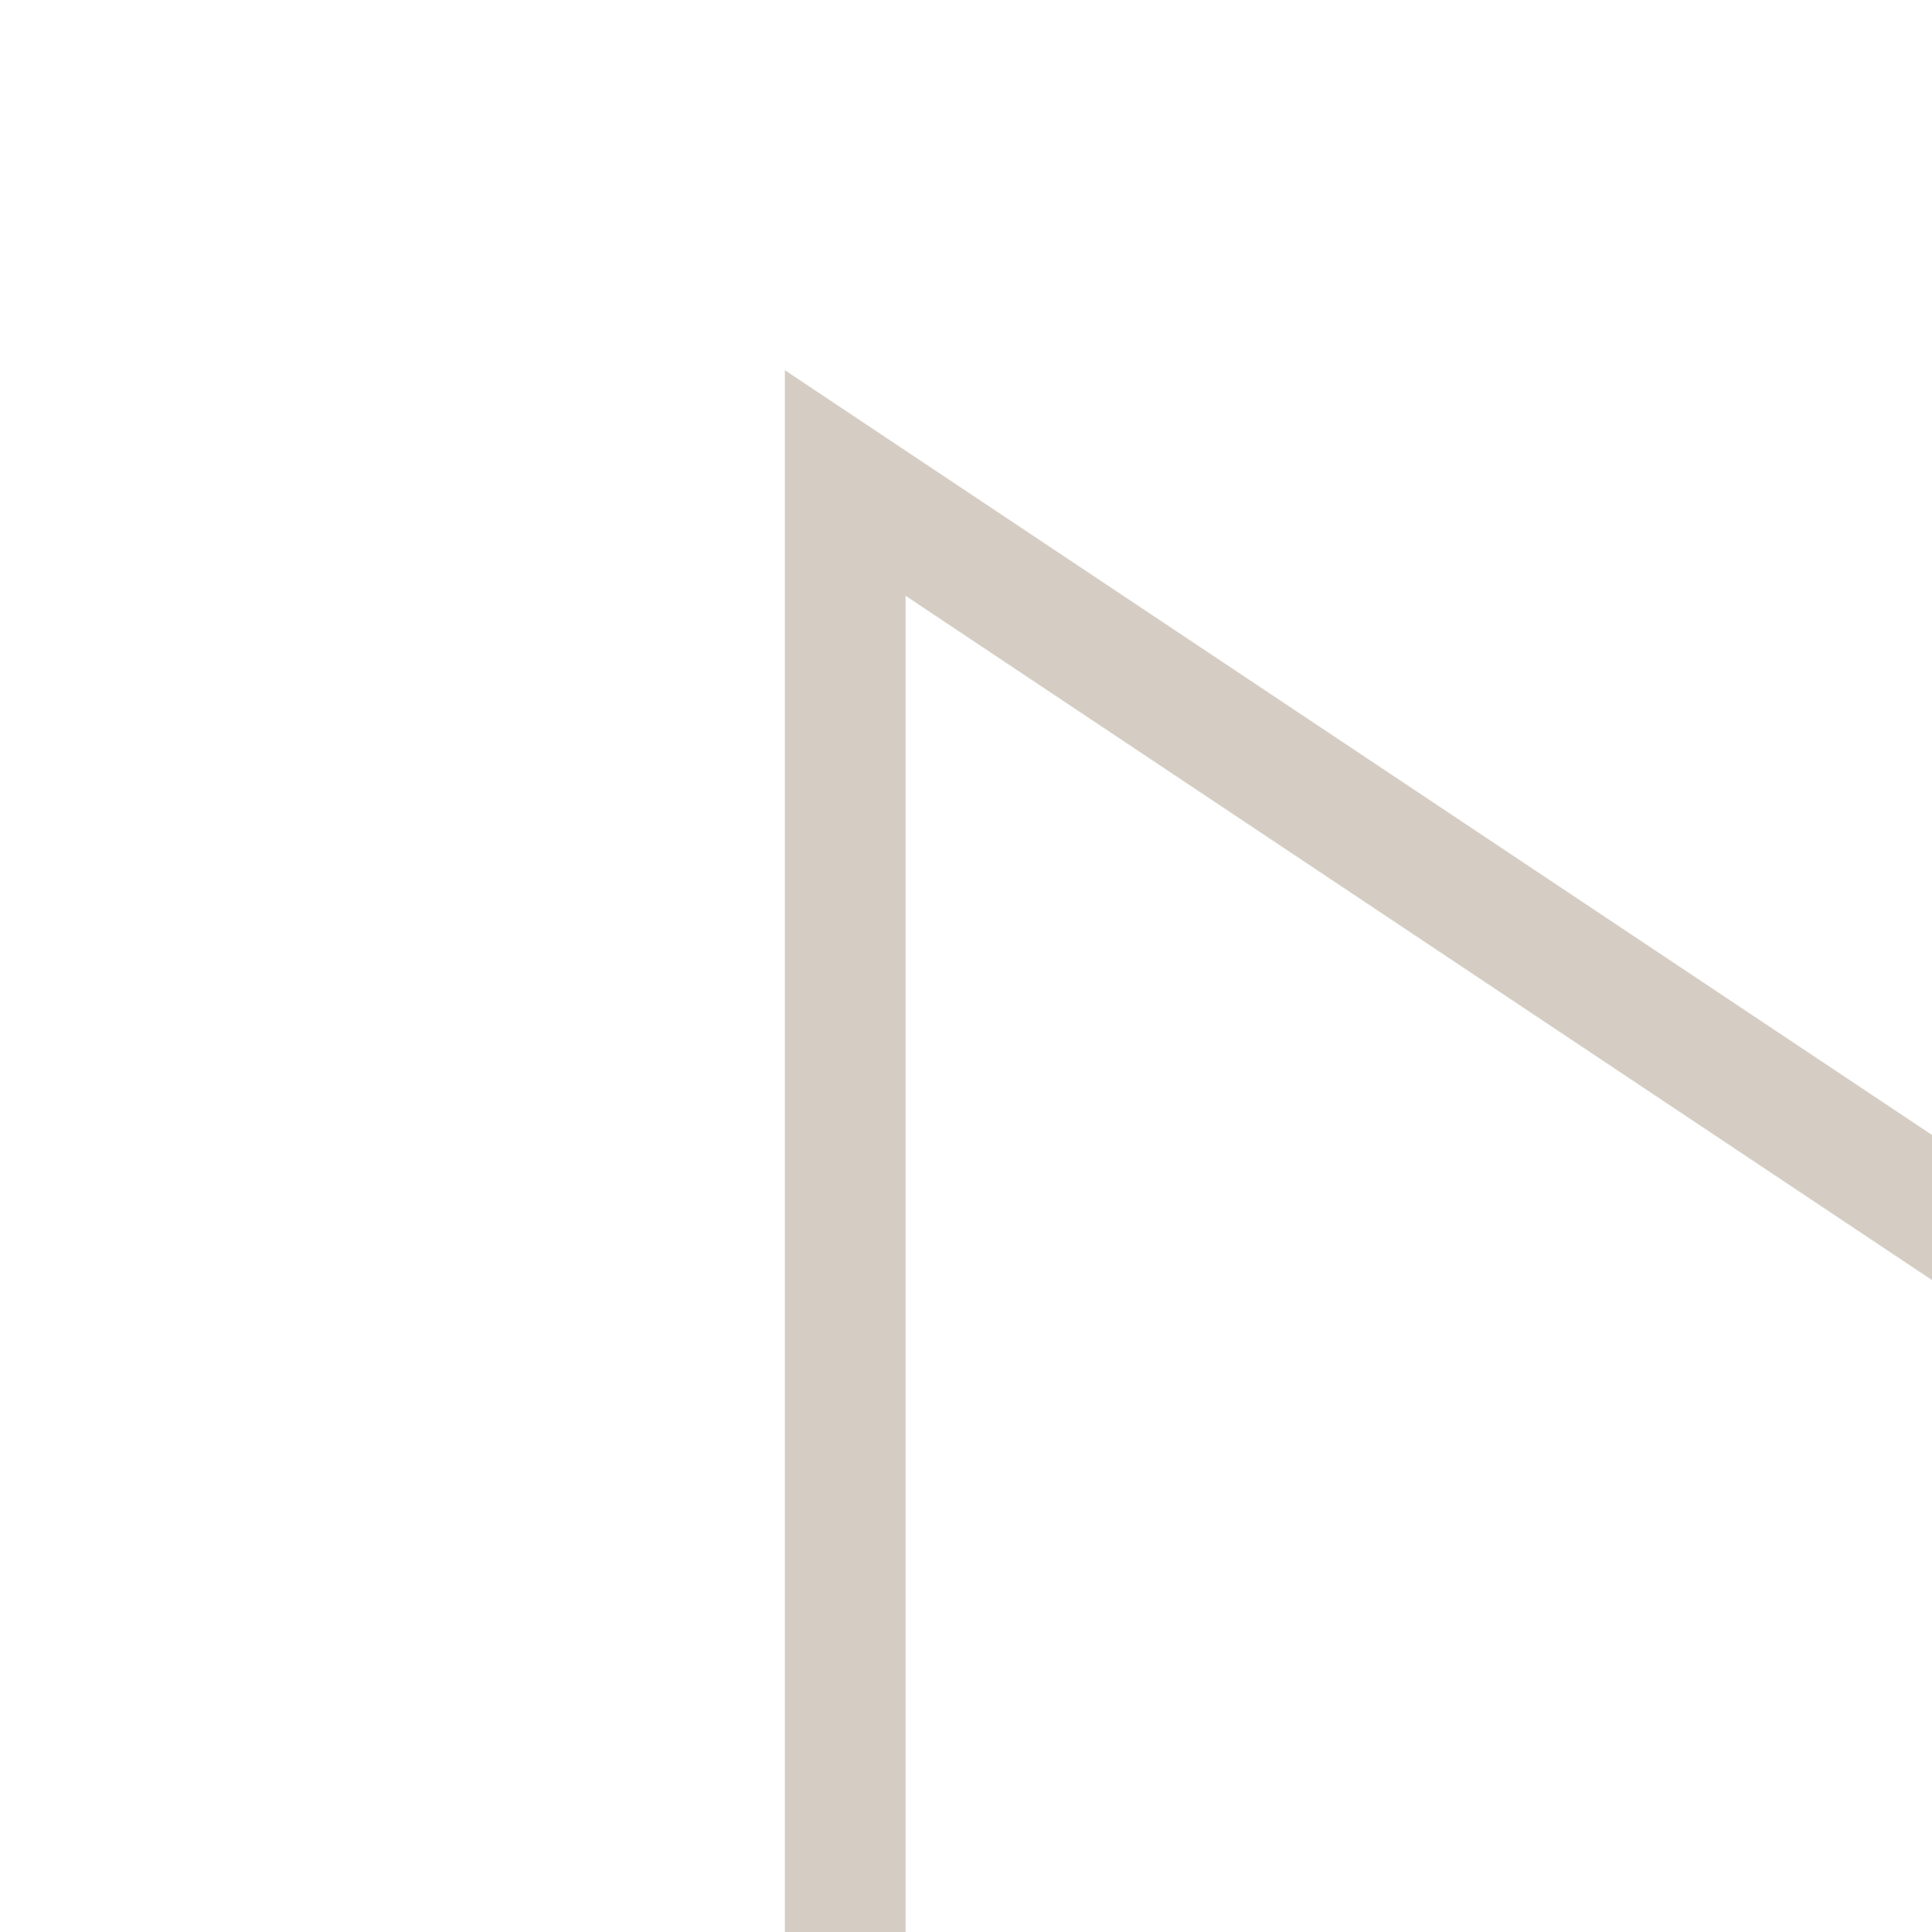
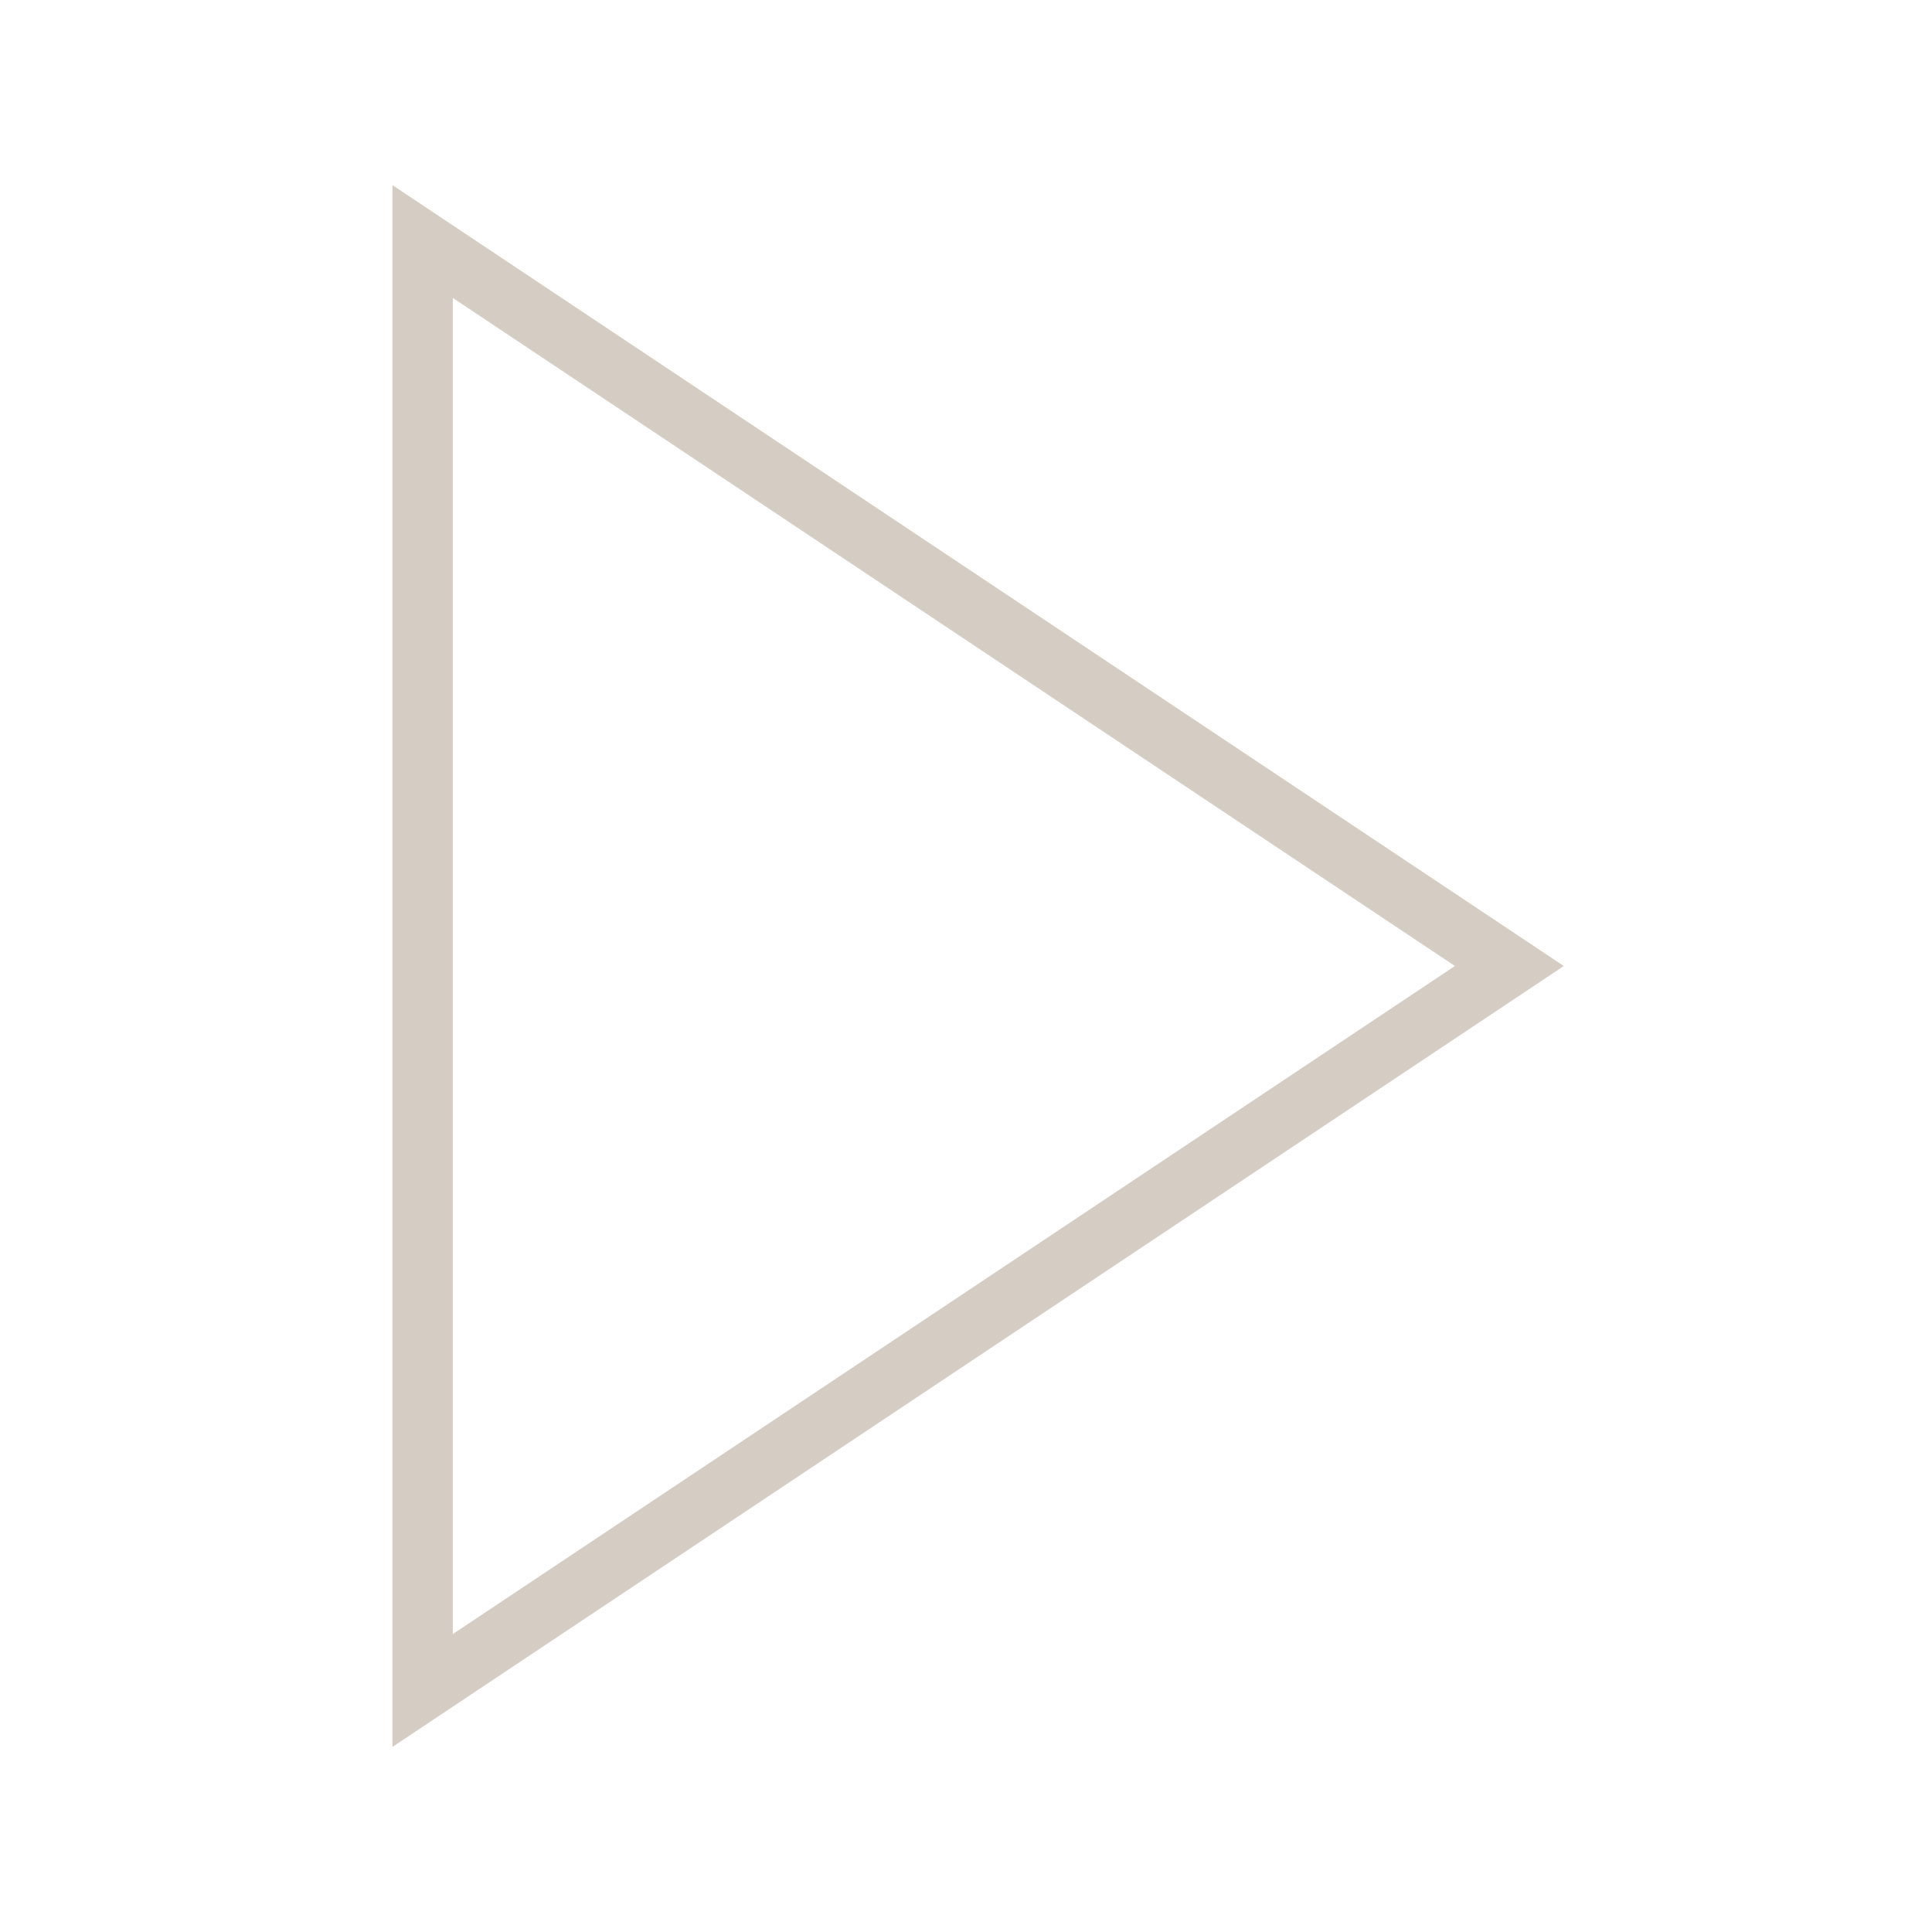
- <svg xmlns="http://www.w3.org/2000/svg" width="32" height="32" viewbox="0 0 64 64" fill="none" stroke="hsla(34, 17%, 80%, 1)" stroke-width="2" stroke-linecap="square" stroke-linejoin="arcs" class="svg_icon" title="play">
+ <svg xmlns="http://www.w3.org/2000/svg" width="64" height="64" viewbox="0 0 64 64" fill="none" stroke="hsla(34, 17%, 80%, 1)" stroke-width="2" stroke-linecap="square" stroke-linejoin="arcs" class="svg_icon" title="play">
  <polygon points="14,8 50,32 14,56" />
</svg>
